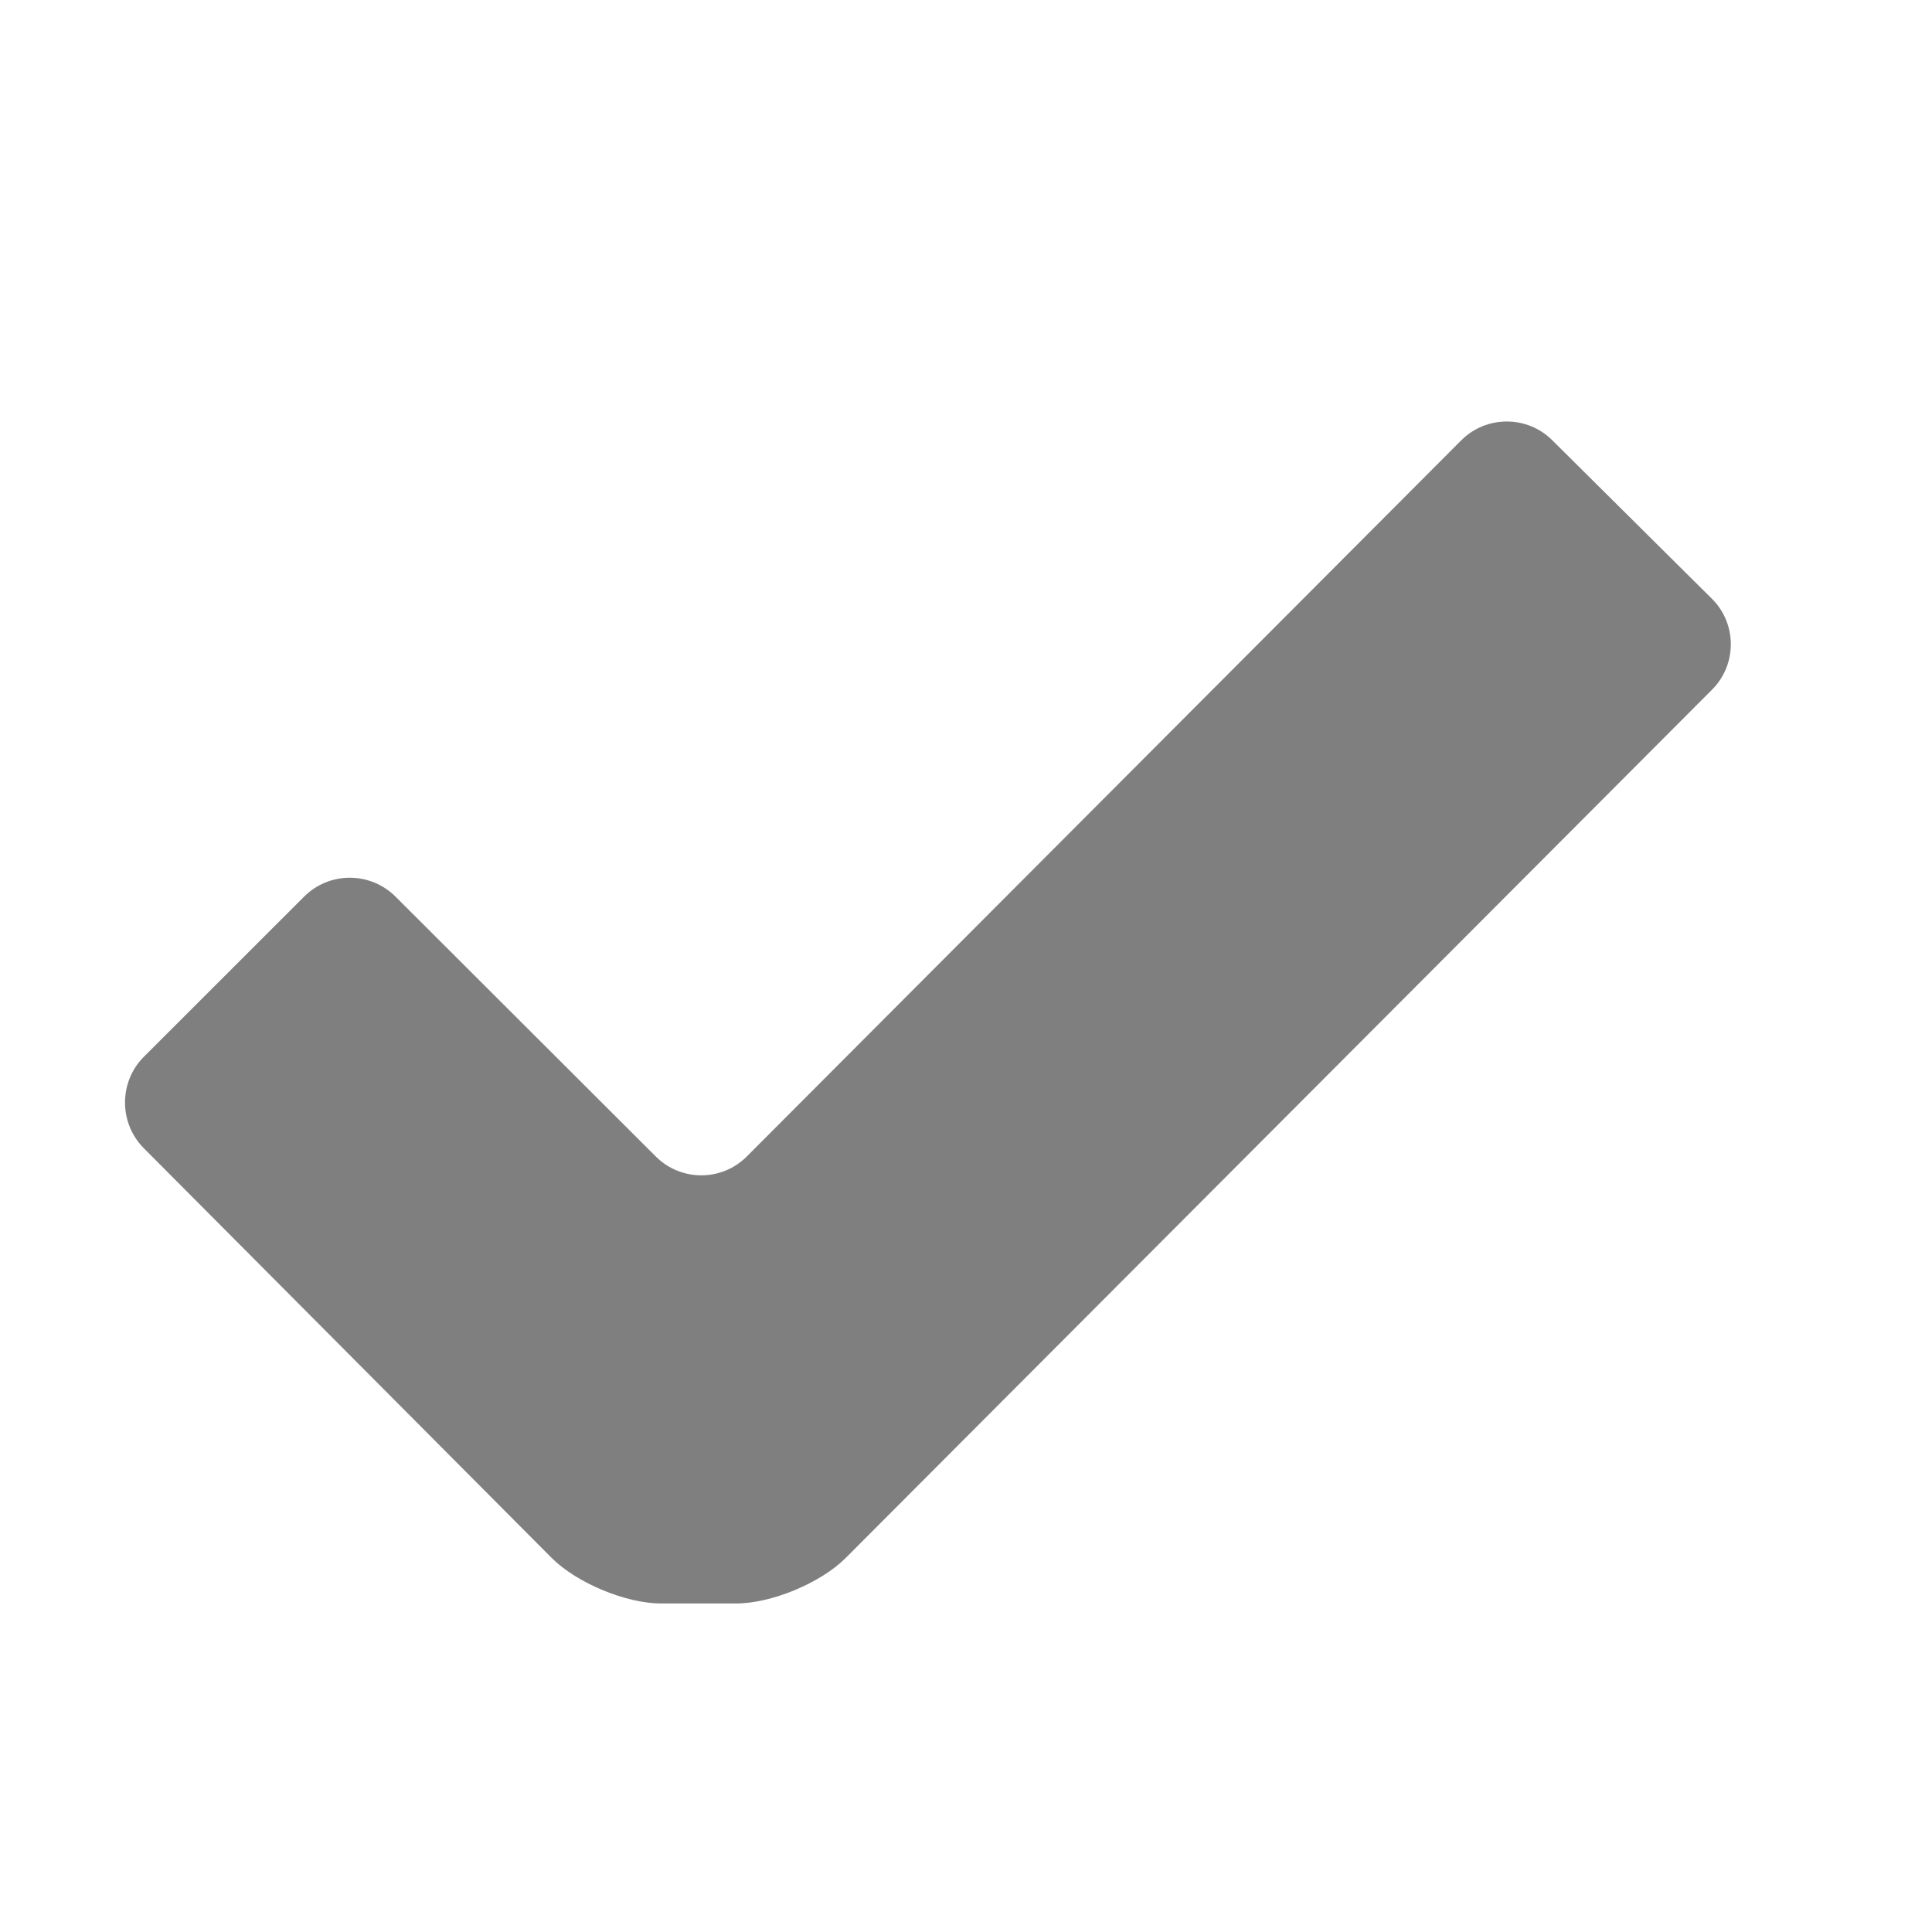
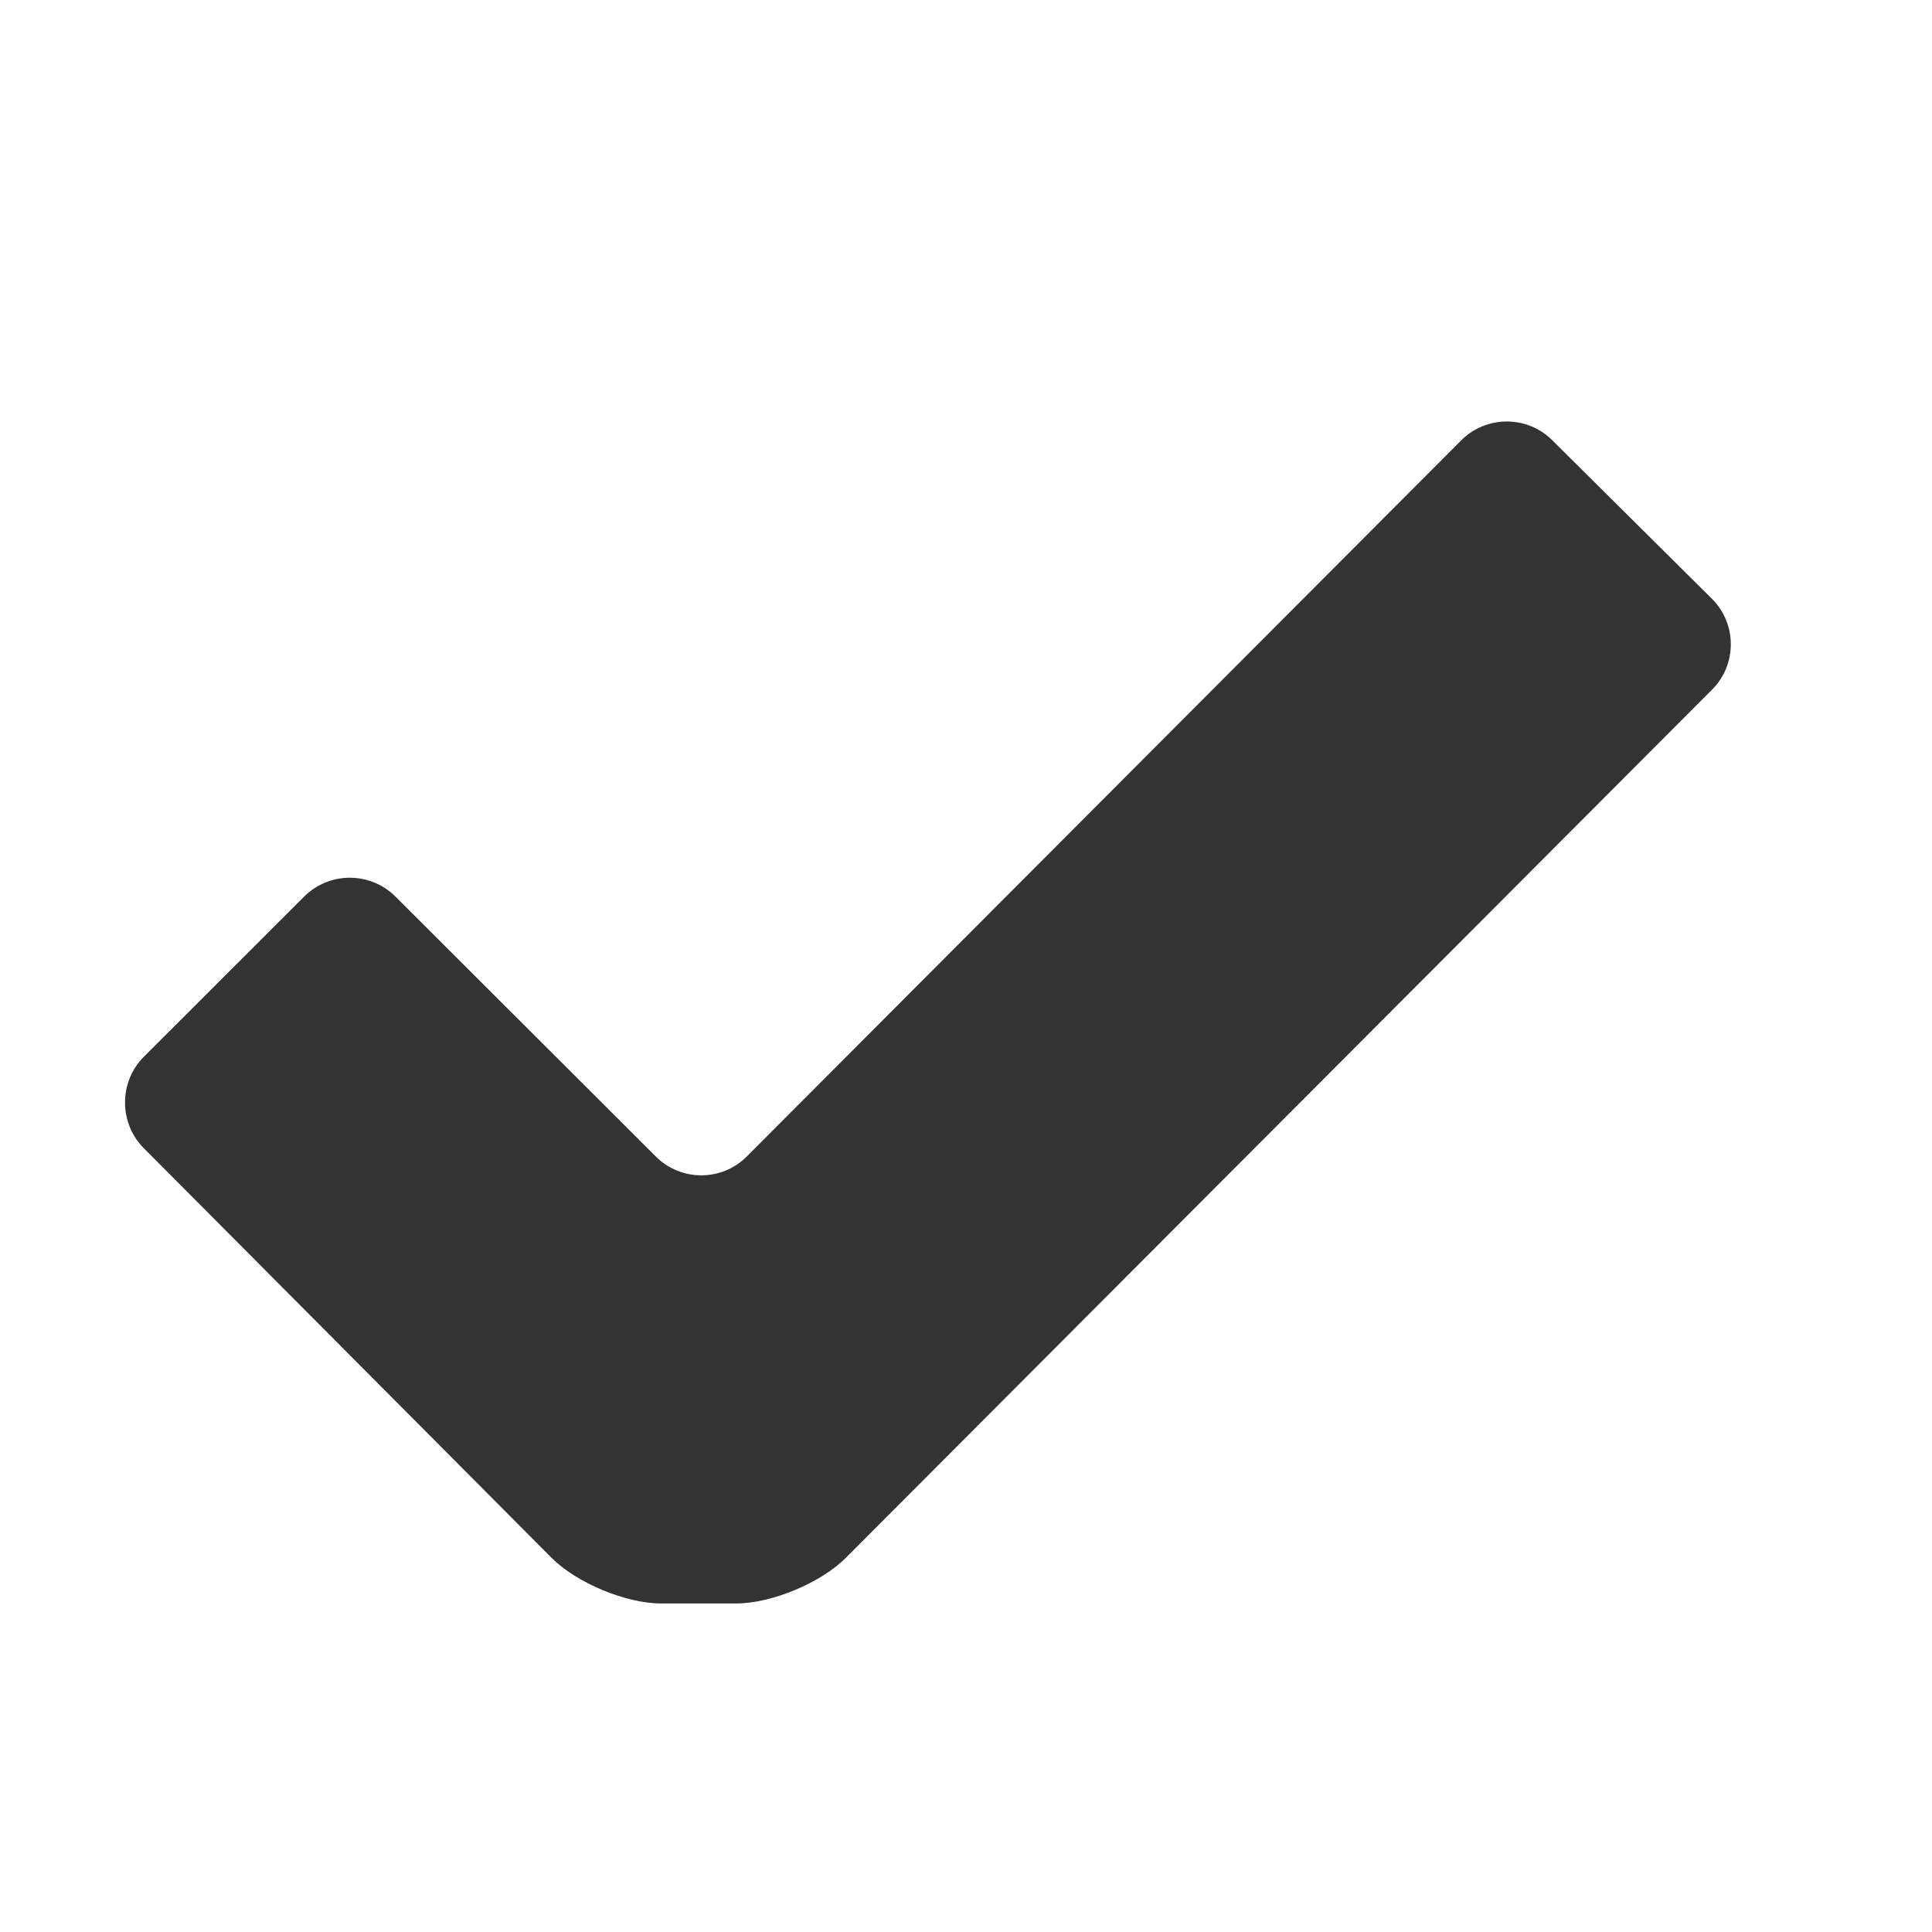
<svg xmlns="http://www.w3.org/2000/svg" version="1.1" x="0px" y="0px" width="48px" height="48px" viewBox="0 0 24 24" enable-background="new 0 0 24 24" xml:space="preserve">
-   <g fill="#7f7f7f">
+   <g fill="#333333">
    <path d="M1.784,14.261c-0.308-0.311-0.308-0.82,0-1.13l1.995-1.994c0.312-0.311,0.819-0.311,1.132-0.001     l3.237,3.232c0.312,0.31,0.817,0.31,1.128-0.001l8.876-8.897c0.31-0.311,0.817-0.312,1.129-0.003l1.985,1.971    c0.312,0.309,0.313,0.816,0.004,1.127L10.505,19.354c-0.311,0.311-0.922,0.565-1.362,0.565h-0.93c-0.437,0-1.05-0.255-1.36-0.566     L1.784,14.261z" />
  </g>
</svg>
